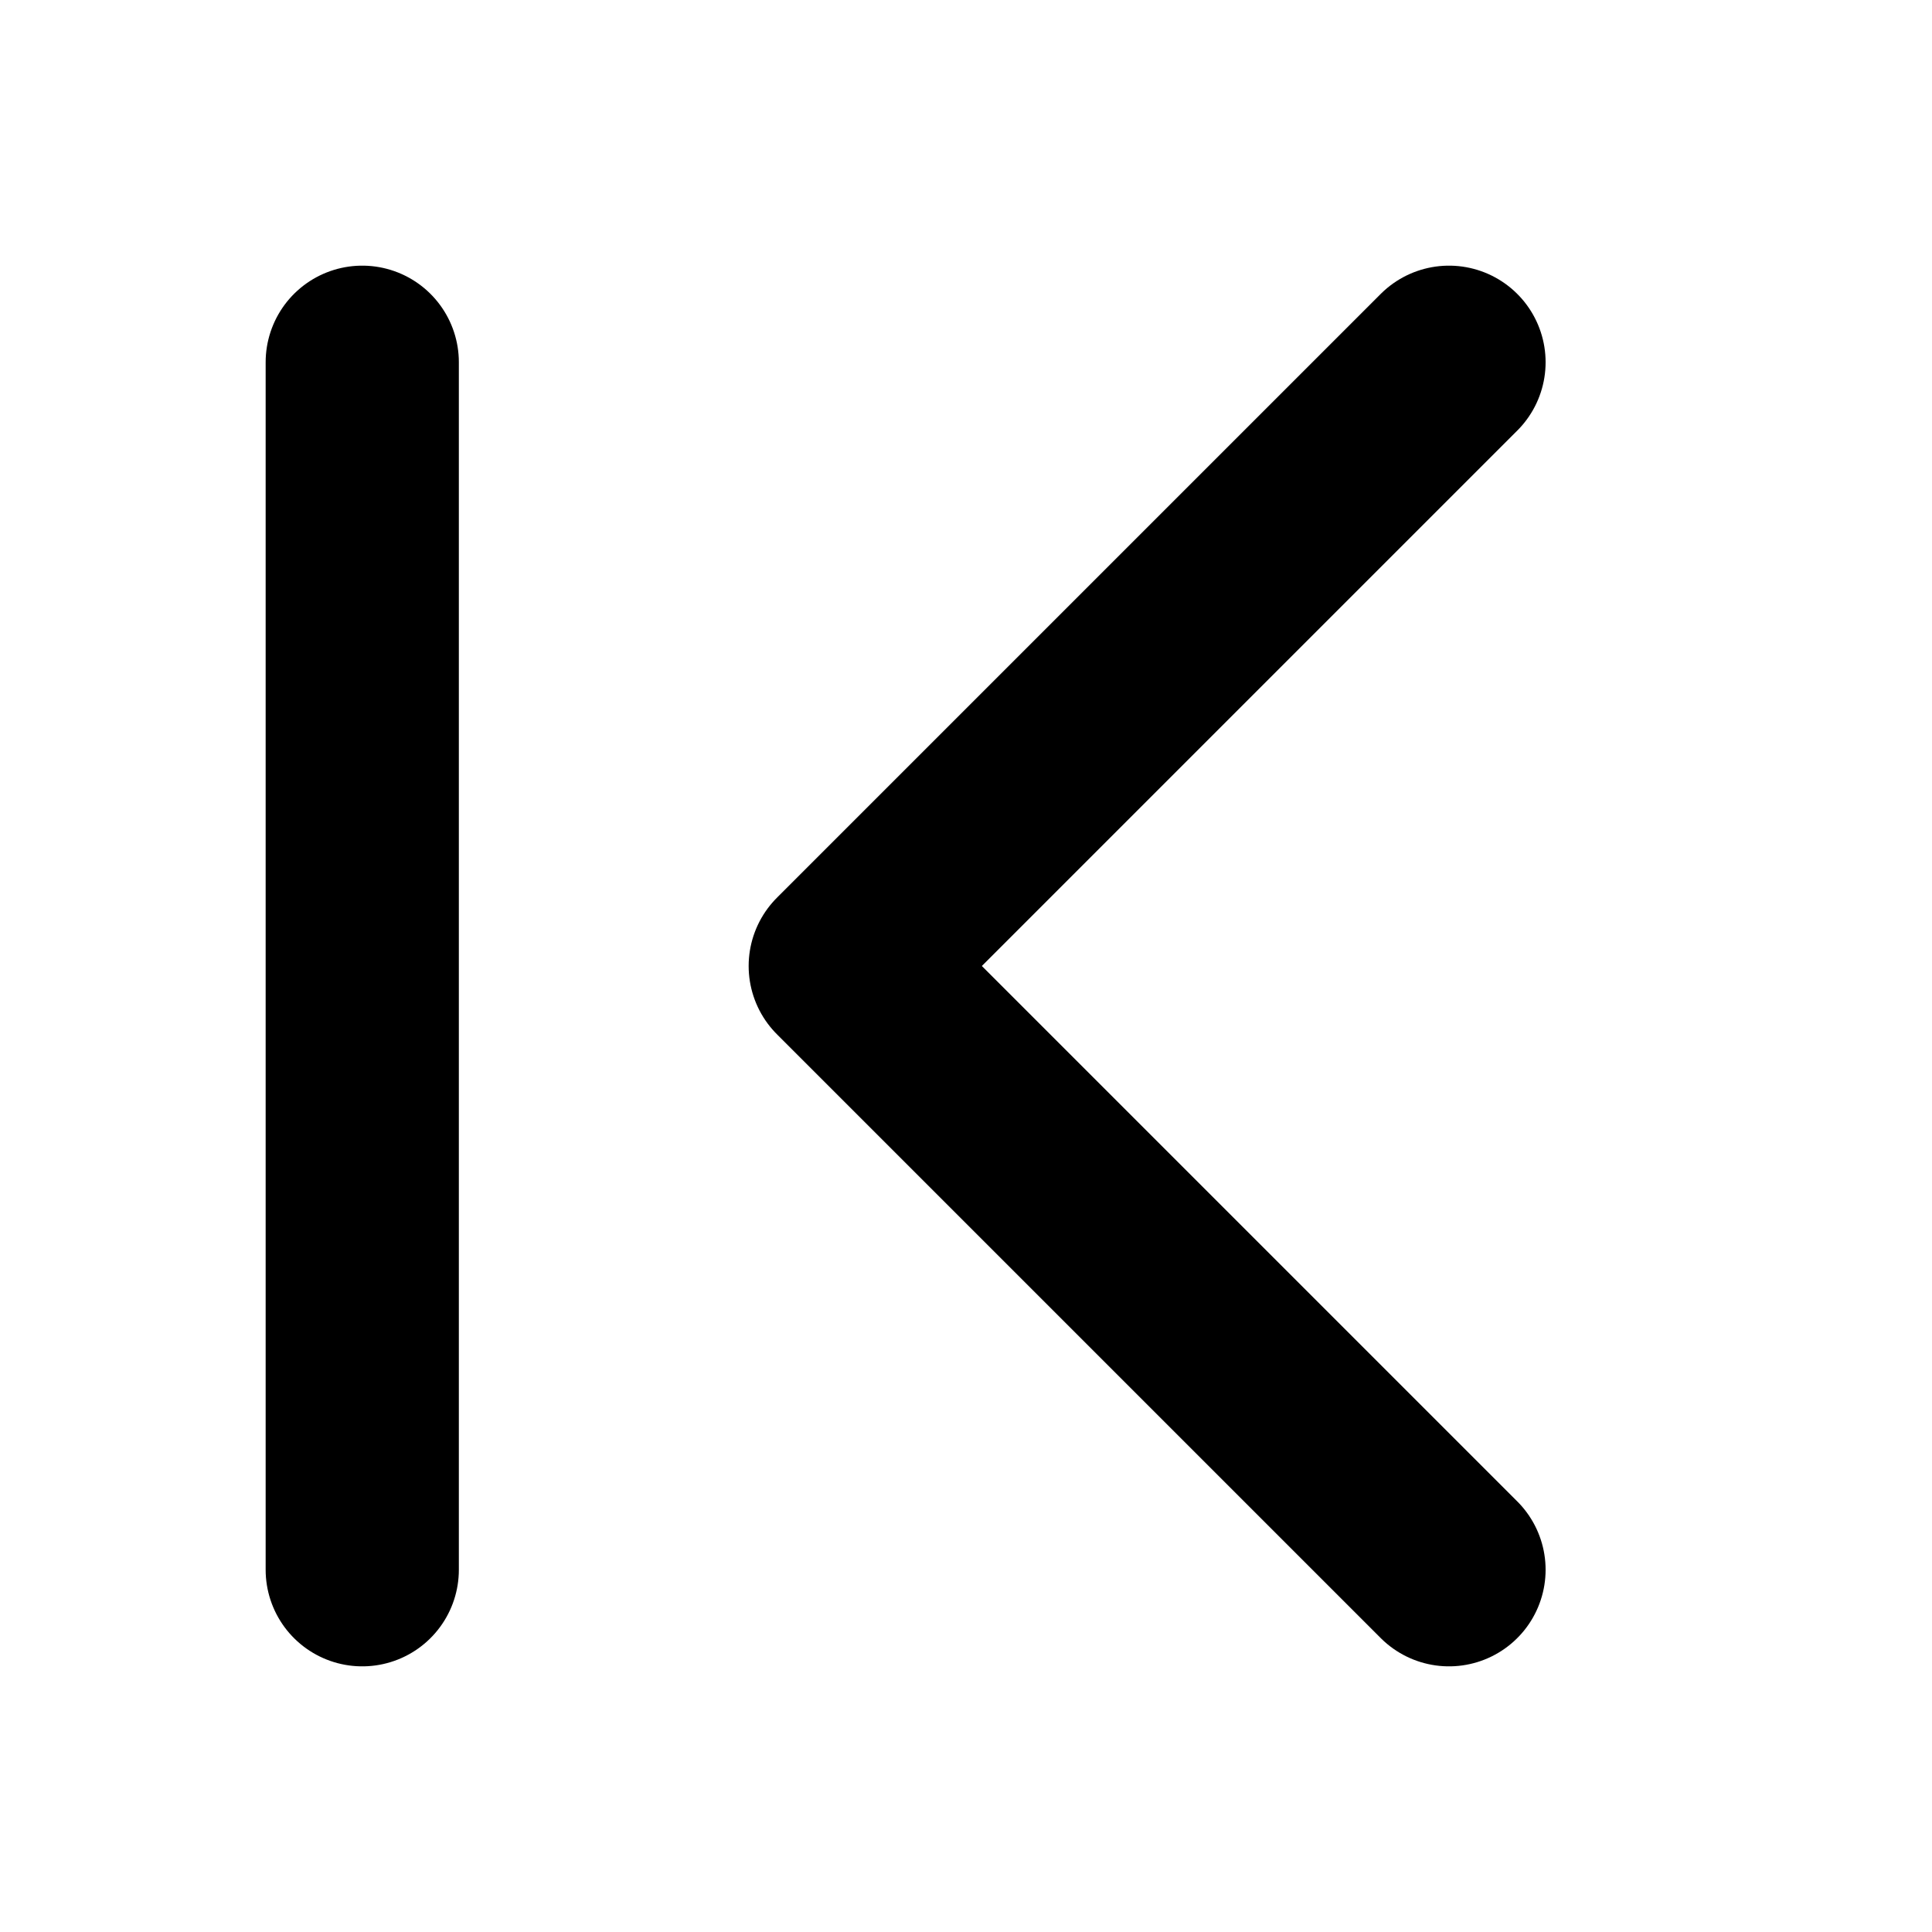
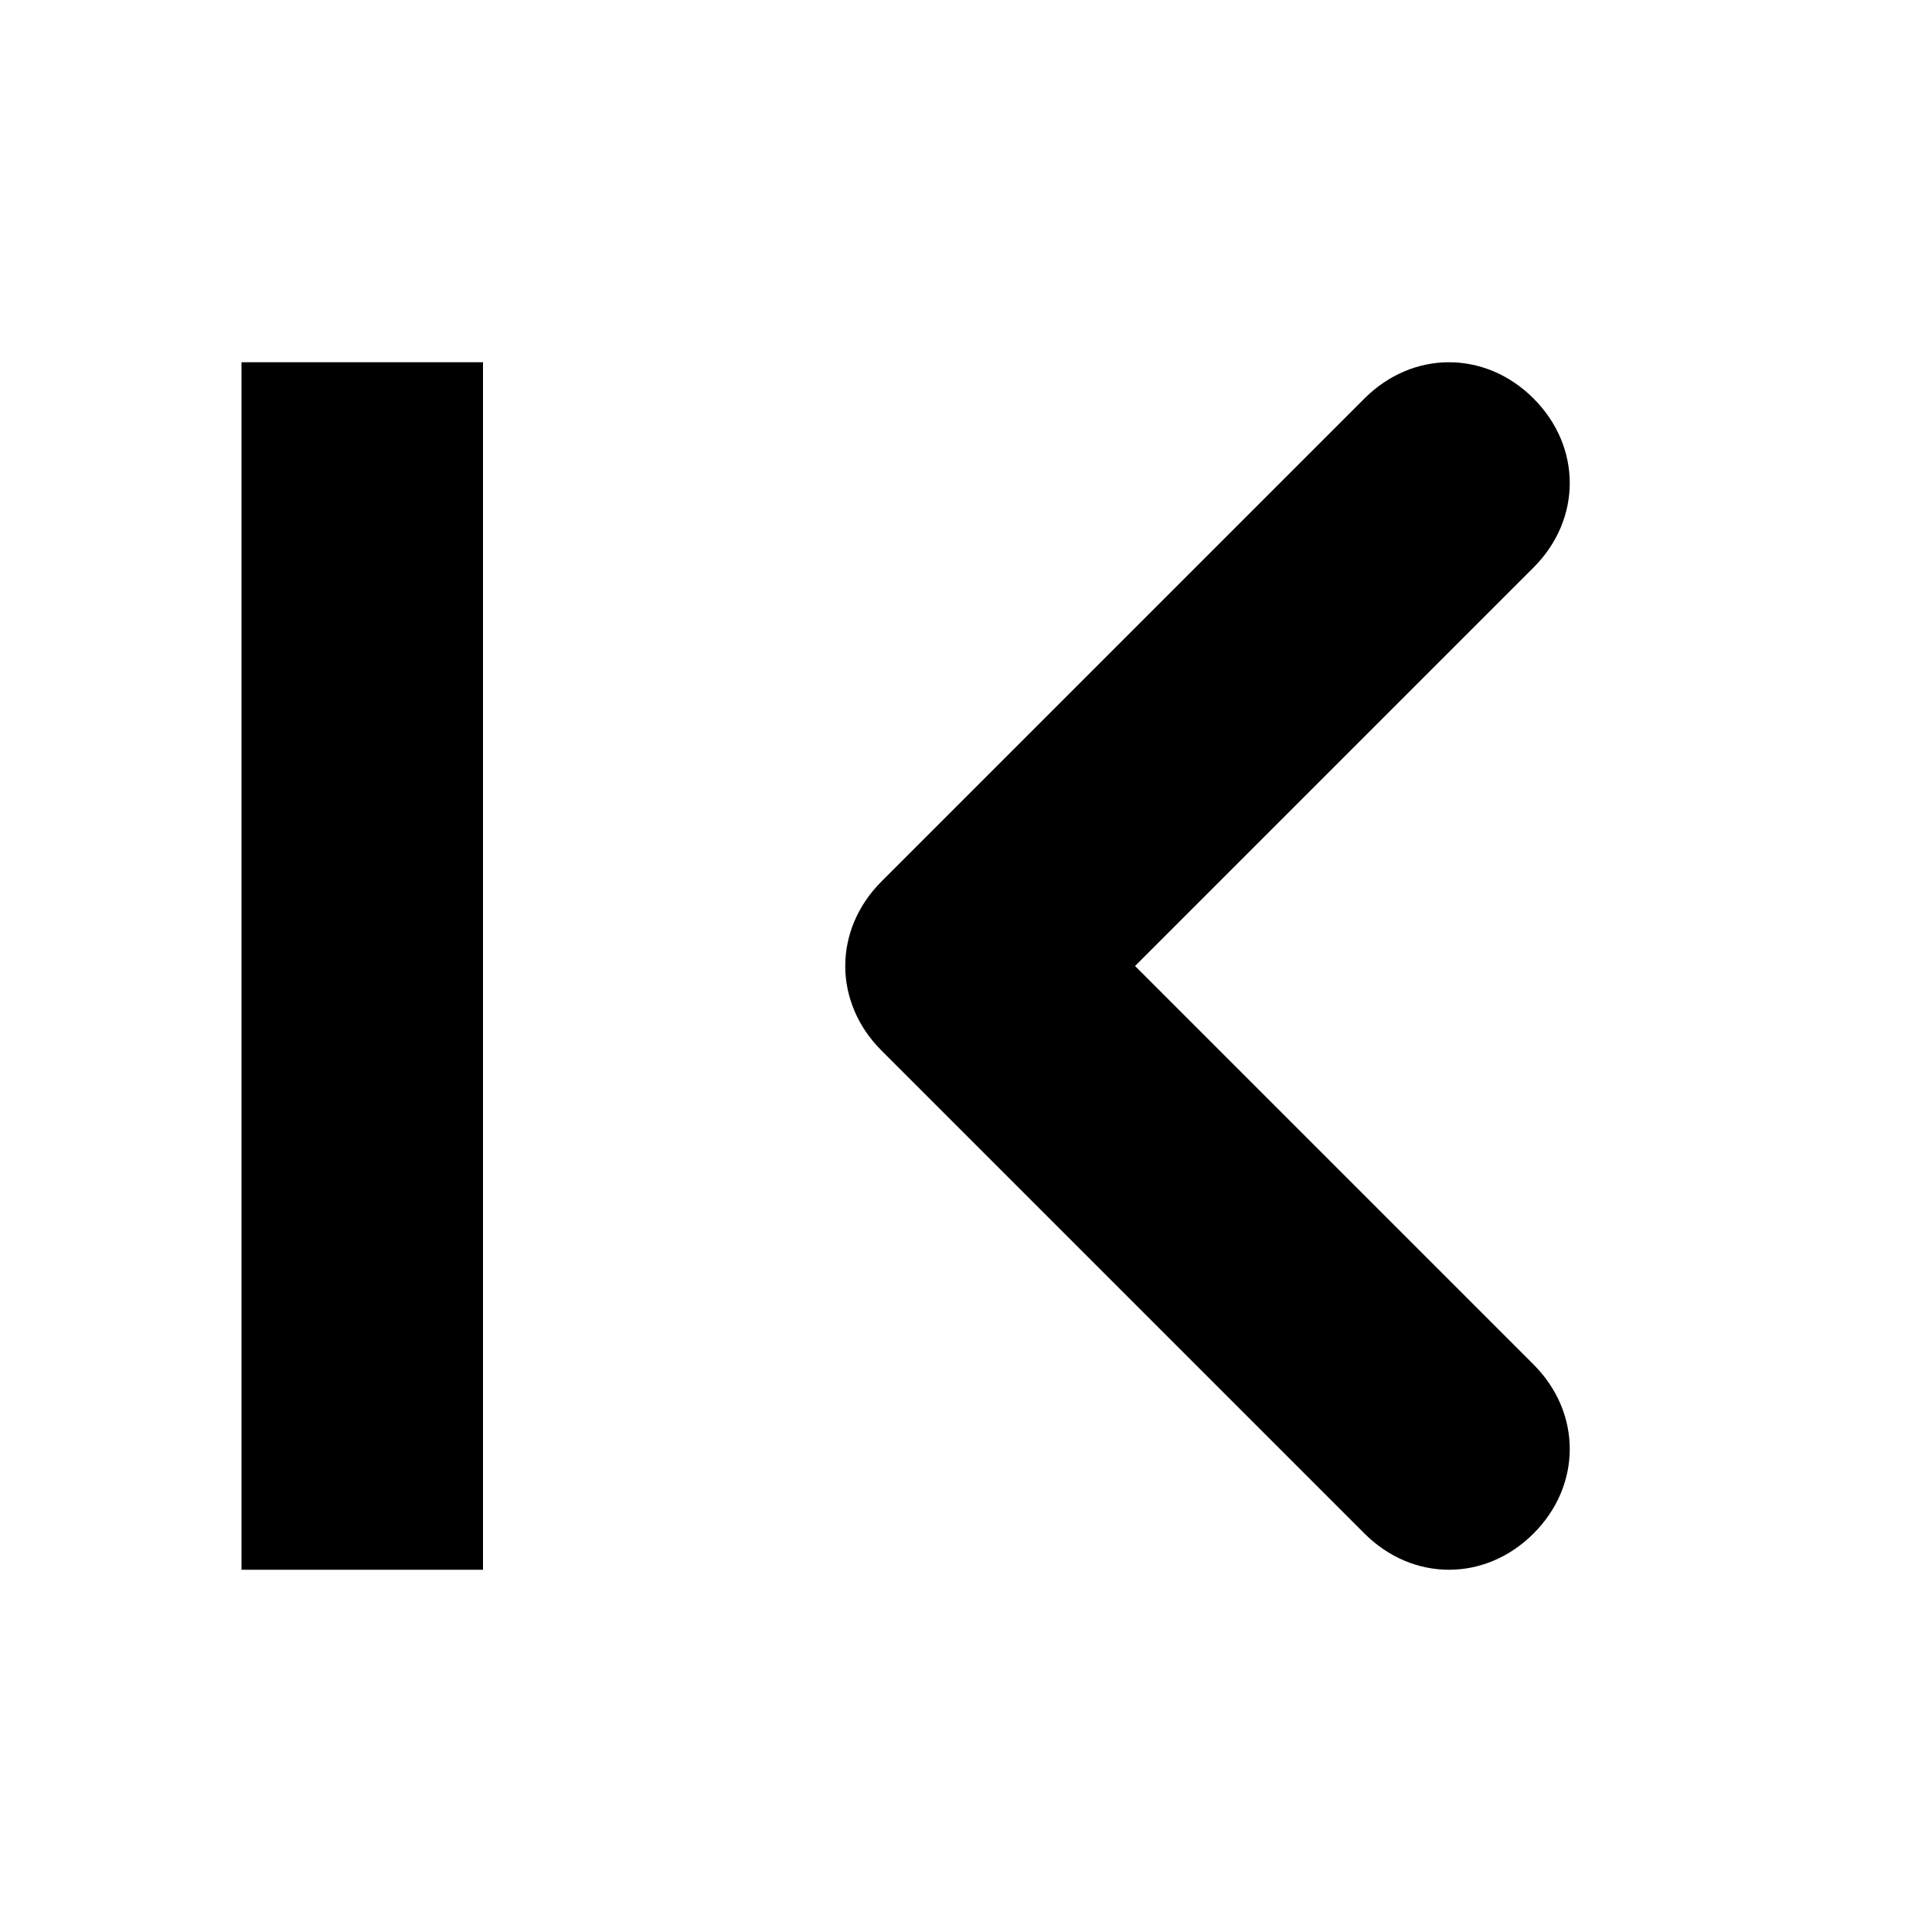
<svg xmlns="http://www.w3.org/2000/svg" width="16" height="16" viewBox="0 0 16 16">
-   <line x1="3" y1="3" x2="3" y2="13" stroke="currentColor" stroke-width="1.6" stroke-linecap="round" />
-   <polyline points="12,3 7,8 12,13" fill="none" stroke="currentColor" stroke-width="1.6" stroke-linecap="round" stroke-linejoin="round" />
+   <path fill="currentColor" class="ColorScheme-Text" d="M 2 3 H 4 V 13 H 2 Z M 12.7 3.3 C 13.1 3.7 13.1 4.3 12.7 4.7 L 9.4 8 L 12.7 11.3 C 13.1 11.7 13.1 12.3 12.7 12.7 C 12.3 13.1 11.7 13.1 11.3 12.7 L 7.3 8.7 C 6.9 8.3 6.9 7.7 7.3 7.3 L 11.3 3.3 C 11.7 2.9 12.3 2.9 12.7 3.3 Z" />
</svg>
